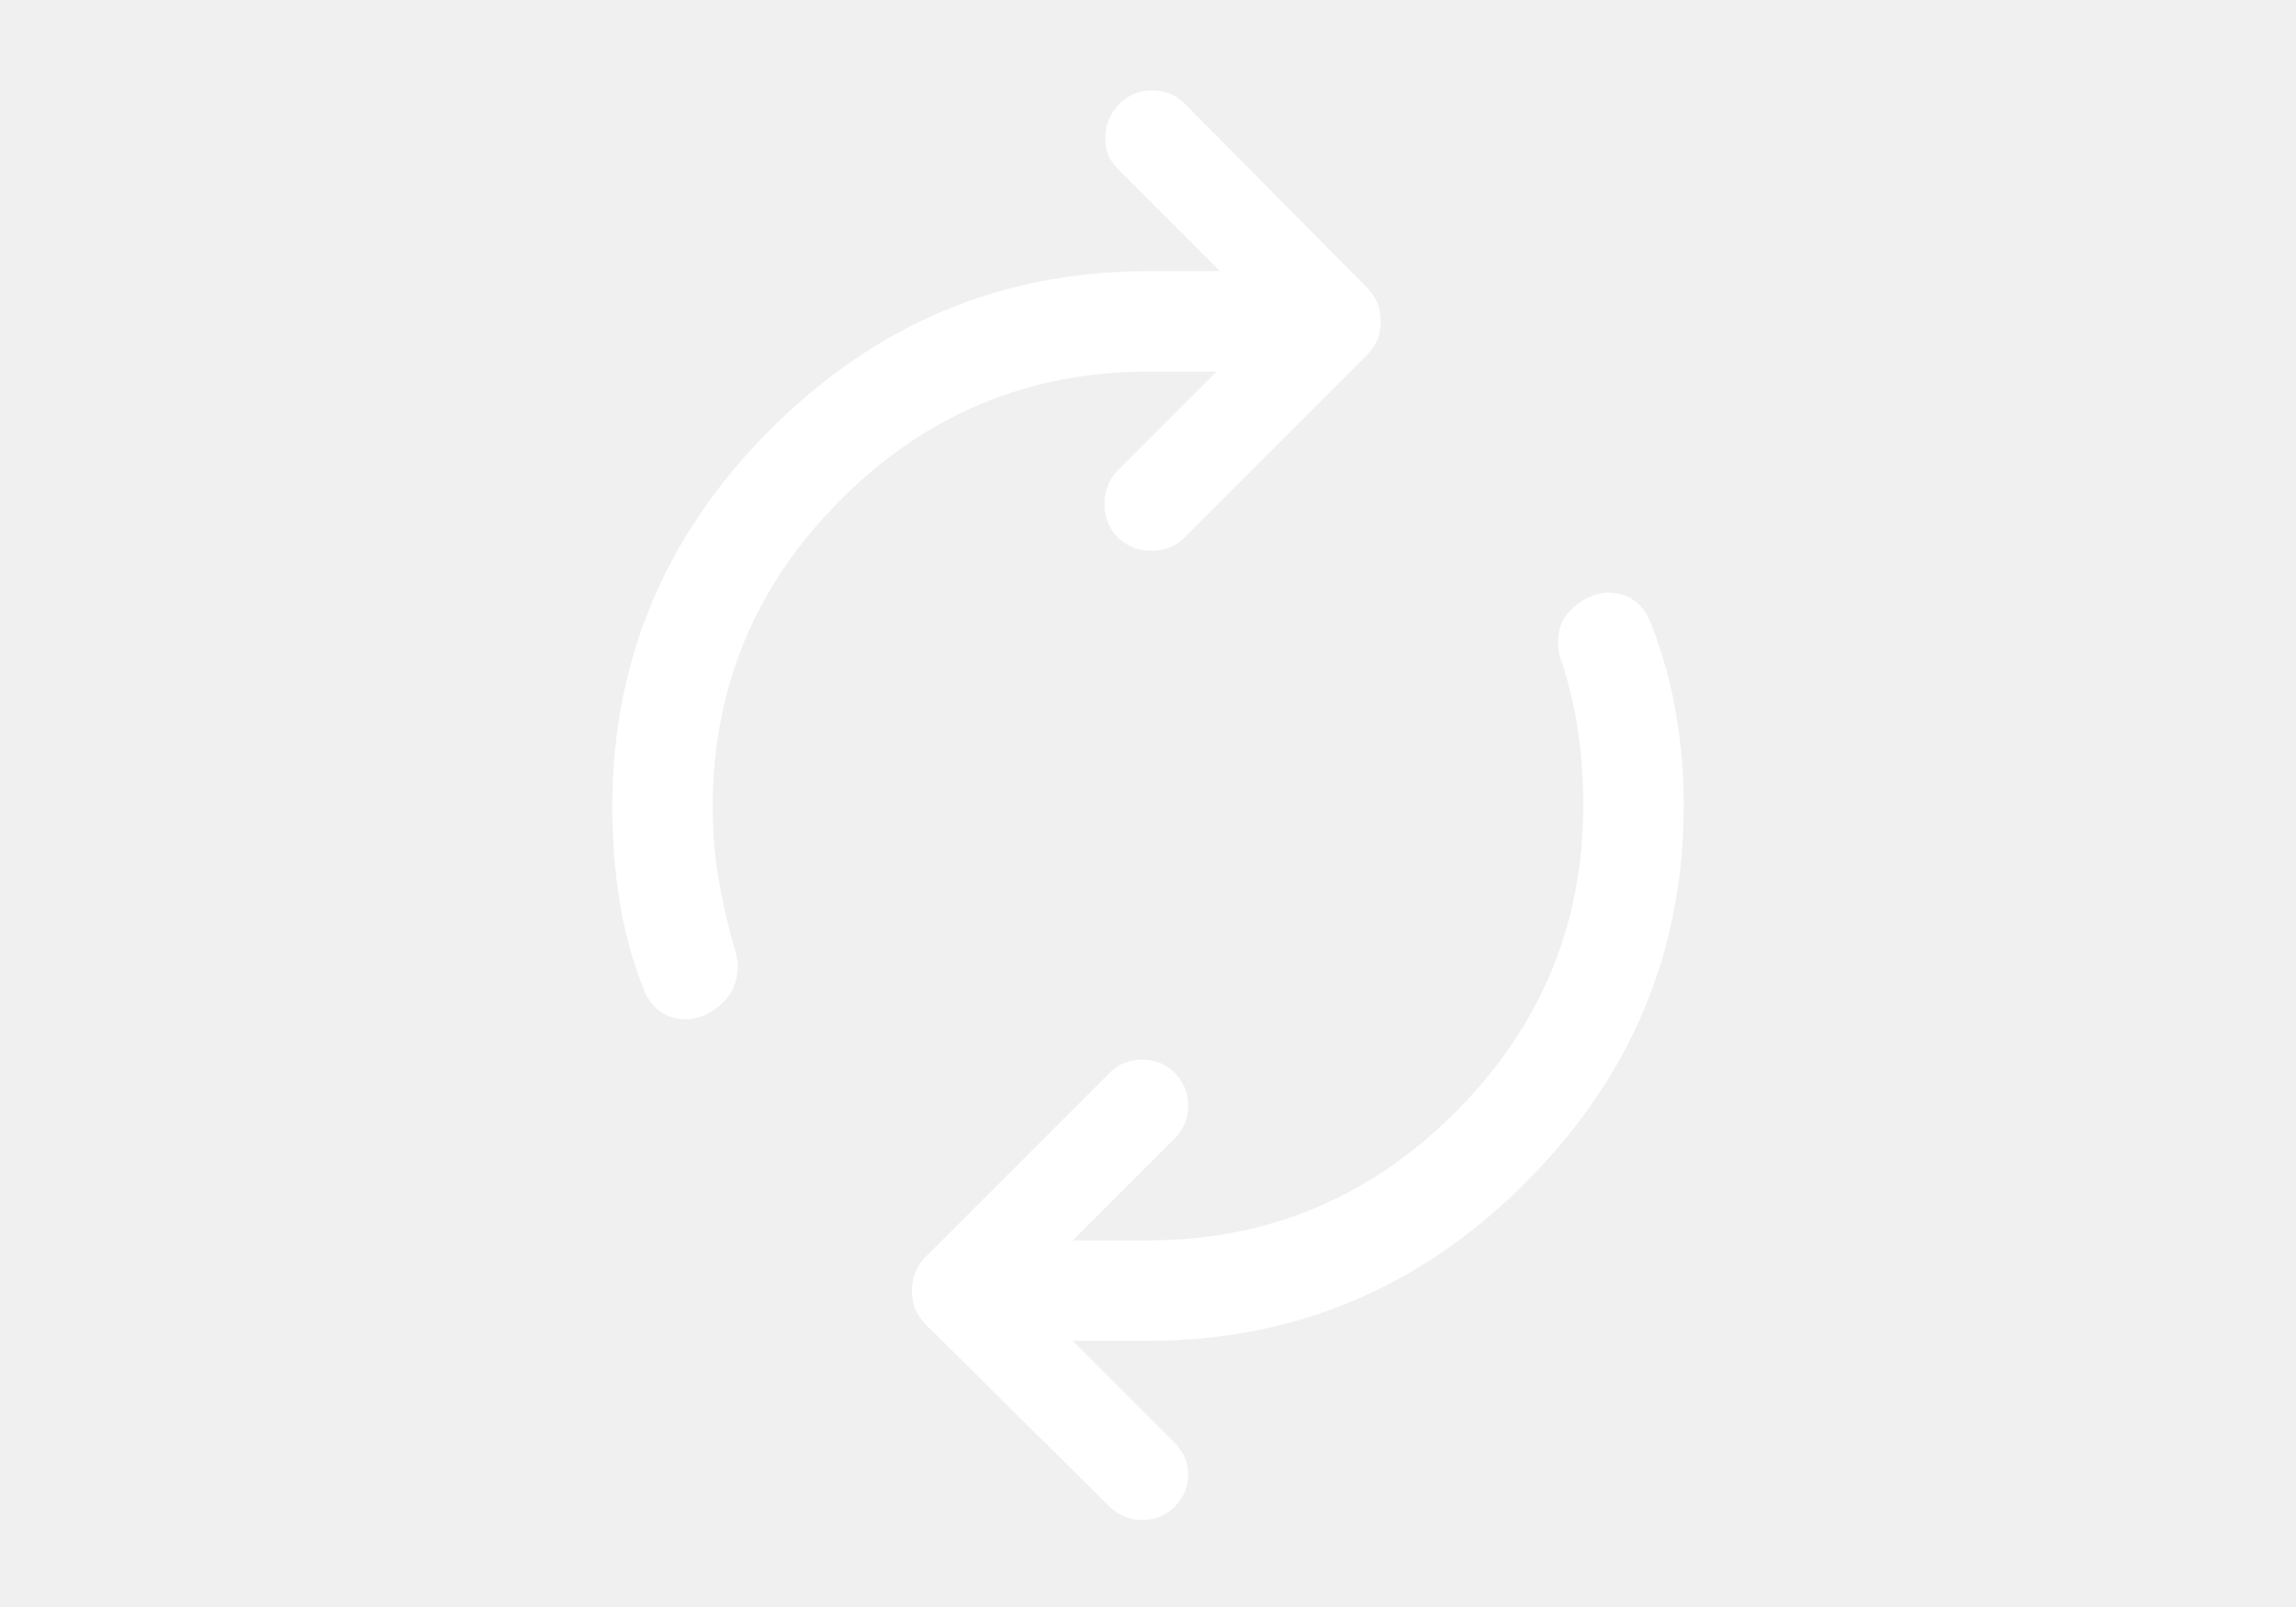
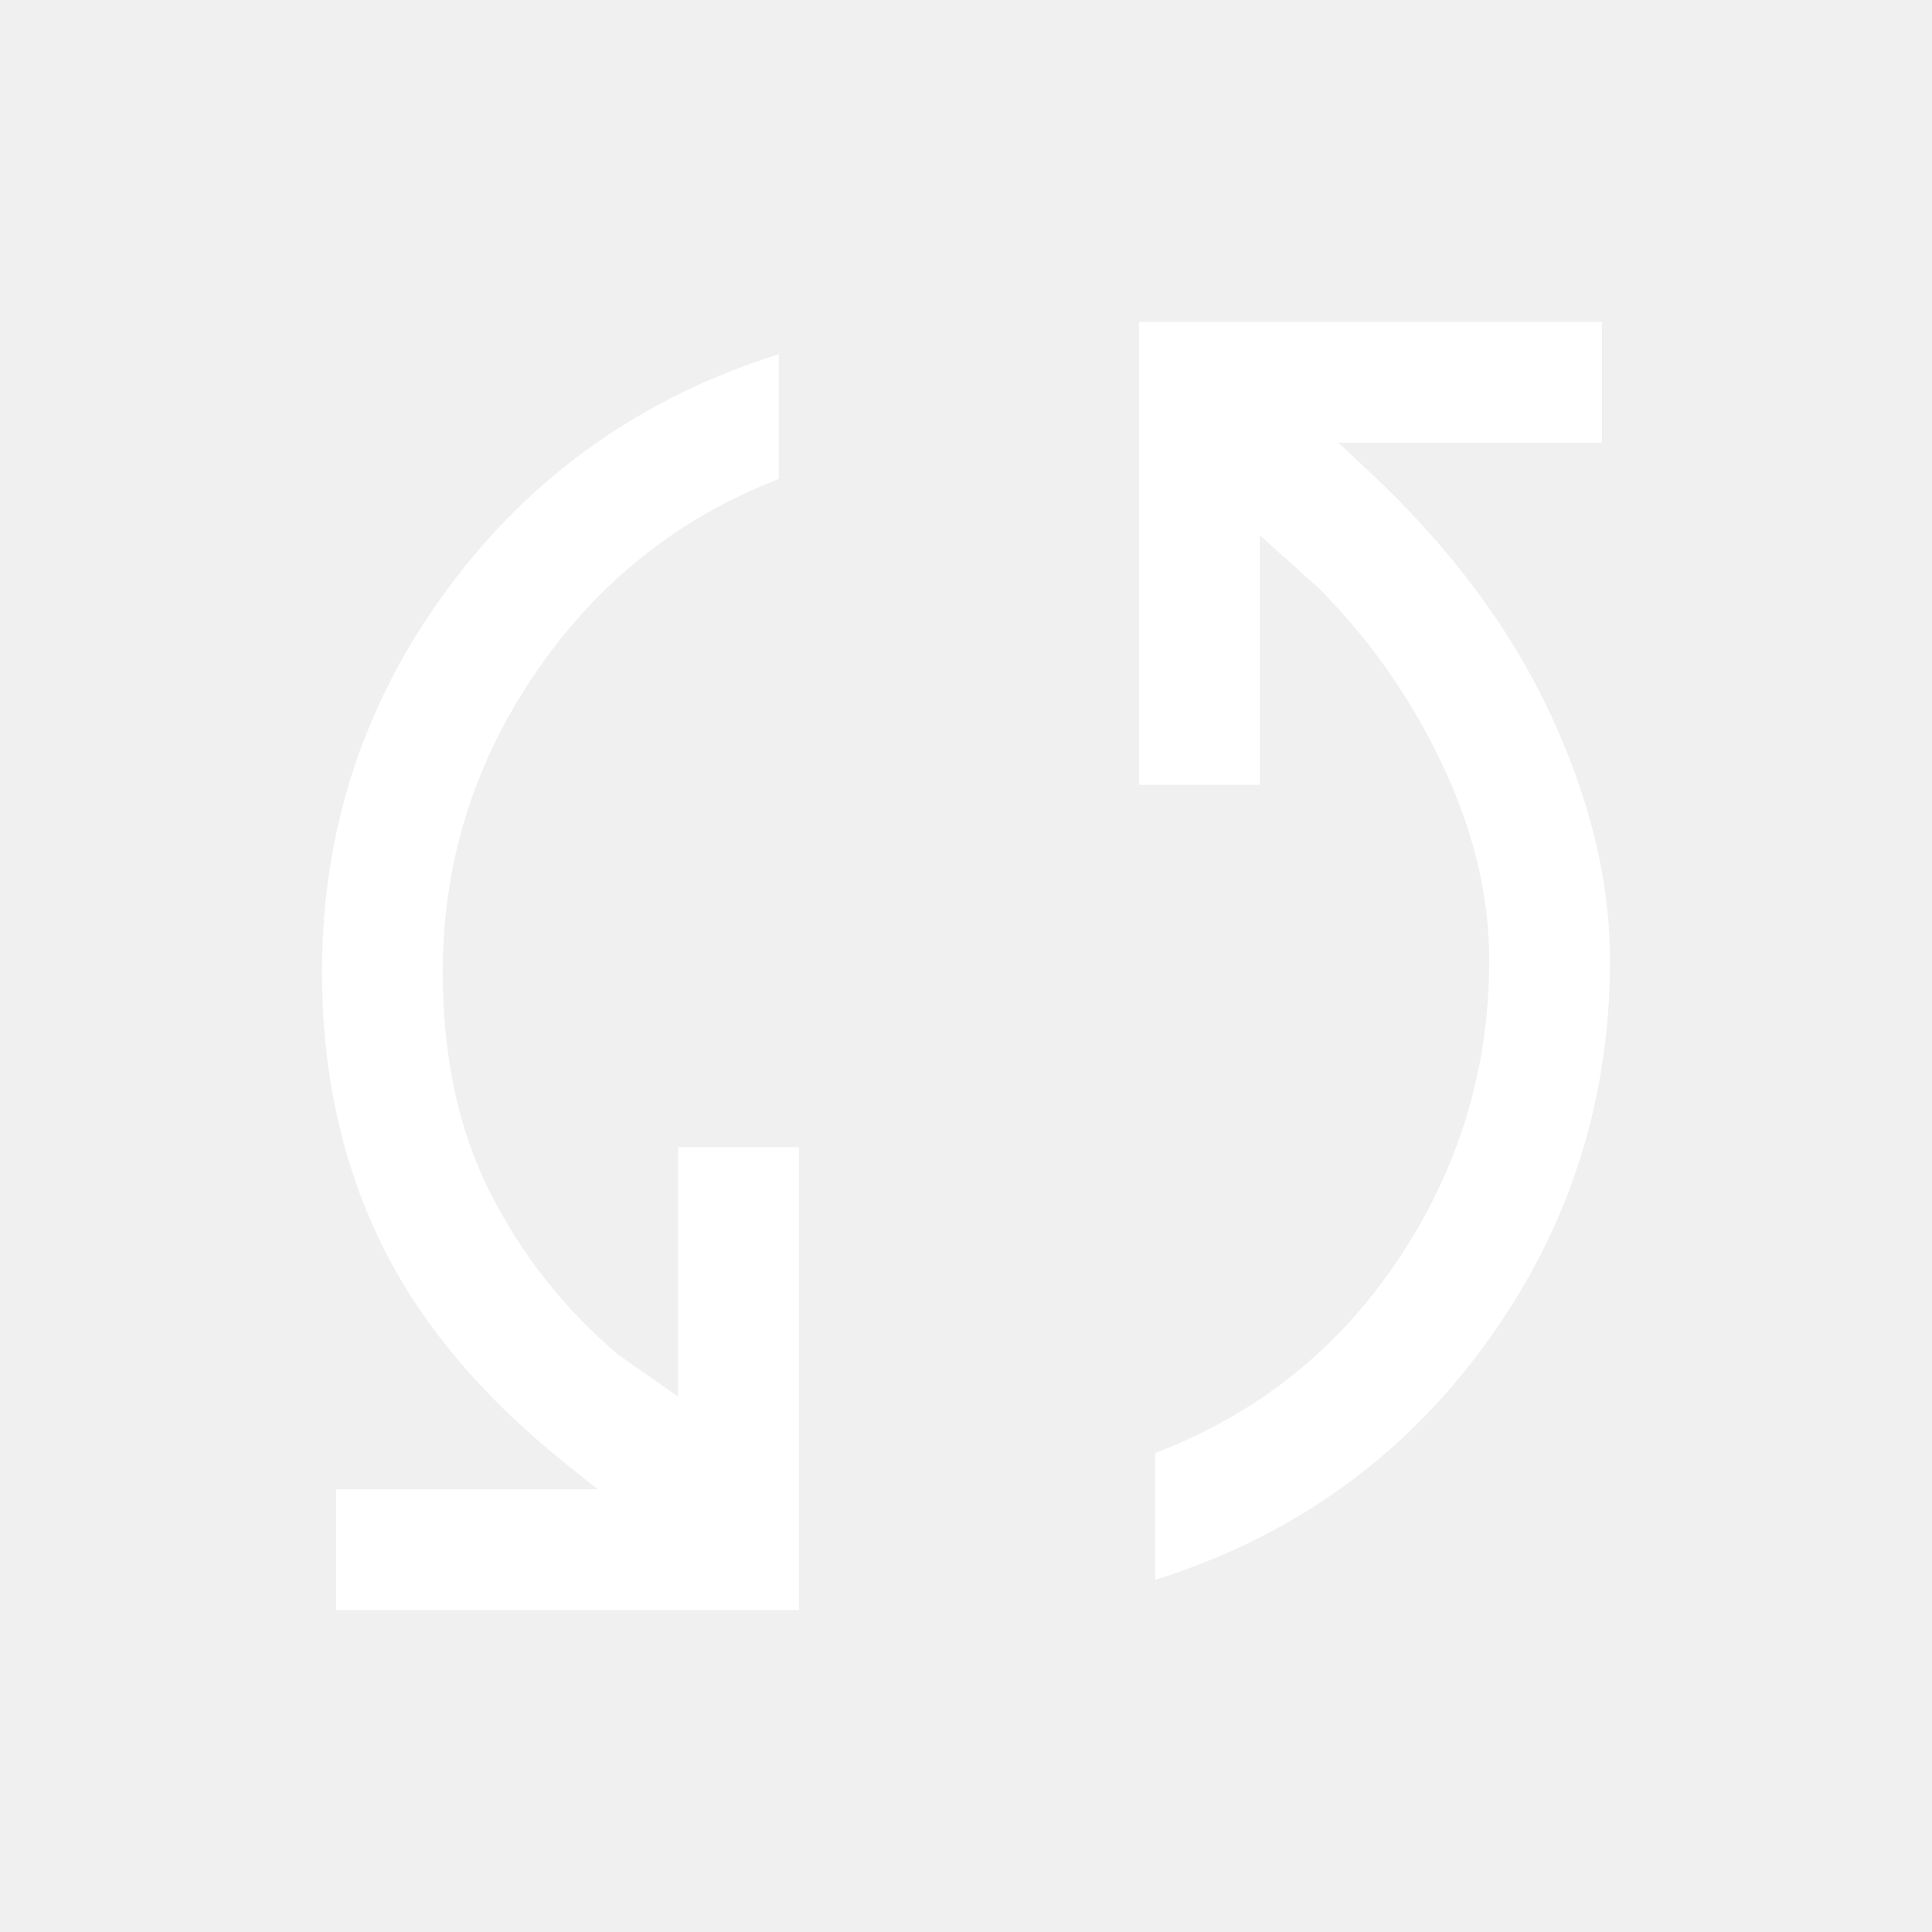
- <svg xmlns="http://www.w3.org/2000/svg" id="master-artboard" viewBox="0 0 1400 980" version="1.1" x="0px" y="0px" style="enable-background:new 0 0 1400 980;" width="1400px" height="980px">
-   <g transform="matrix(20.41667, 0, 0, 20.41667, 210, 0.000004566891)">
-     <path d="M8.9 29.45q-.5-1.3-.7-2.65-.2-1.35-.2-2.7 0-6.55 4.725-11.275Q17.45 8.1 24 8.1h2.15L23.1 5.05q-.4-.4-.375-.975.025-.575.425-.975.4-.4.975-.4t.975.4l5.4 5.45q.25.25.35.5.1.25.1.55 0 .3-.1.55-.1.25-.35.5l-5.4 5.4q-.4.4-1 .4t-1-.4q-.4-.4-.4-1t.4-1l2.95-2.95H24q-5.35 0-9.175 3.825Q11 18.75 11 24.1q0 1.2.2 2.3.2 1.1.5 2.1.1.35 0 .75t-.35.65q-.65.65-1.4.525-.75-.125-1.05-.975ZM22.85 45l-5.45-5.4q-.25-.25-.35-.5-.1-.25-.1-.55 0-.3.1-.55.1-.25.35-.5l5.45-5.45q.4-.4.975-.4t.975.4q.4.4.4.975t-.4.975l-3.05 3.05H24q5.35 0 9.175-3.825Q37 29.4 37 24.05q0-1.2-.175-2.325Q36.65 20.6 36.3 19.6q-.1-.35-.025-.725.075-.375.325-.625.65-.65 1.4-.525.75.125 1.05.975.5 1.3.725 2.65.225 1.35.225 2.7 0 6.55-4.725 11.275Q30.55 40.05 24 40.05h-2.25l3.05 3.05q.4.4.4.95 0 .55-.4.95-.4.4-.975.4t-.975-.4Z" style="fill: rgb(255, 255, 255);" />
+ <svg xmlns="http://www.w3.org/2000/svg" height="48" width="48">
+   <rect id="backgroundrect" width="100%" height="100%" x="0" y="0" fill="none" stroke="none" />
+   <g class="currentLayer" style="">
+     <path d="M8.35 40v-3h6.5l-.75-.6q-3.2-2.55-4.65-5.55-1.45-3-1.45-6.7 0-5.3 3.125-9.525Q14.25 10.4 19.35 8.8v3.1q-3.75 1.45-6.05 4.825T11 24.15q0 3.15 1.175 5.475 1.175 2.325 3.175 4.025l1.5 1.05v-6.2h3V40Zm20.35-.75V36.1q3.8-1.45 6.05-4.825T37 23.85q0-2.4-1.175-4.875T32.75 14.6l-1.45-1.3v6.2h-3V8h11.5v3h-6.55l.75.7q3 2.8 4.5 6t1.5 6.15q0 5.3-3.1 9.55-3.1 4.25-8.2 5.85Z" id="svg_1" class="selected" fill="#ffffff" fill-opacity="1" />
  </g>
</svg>
